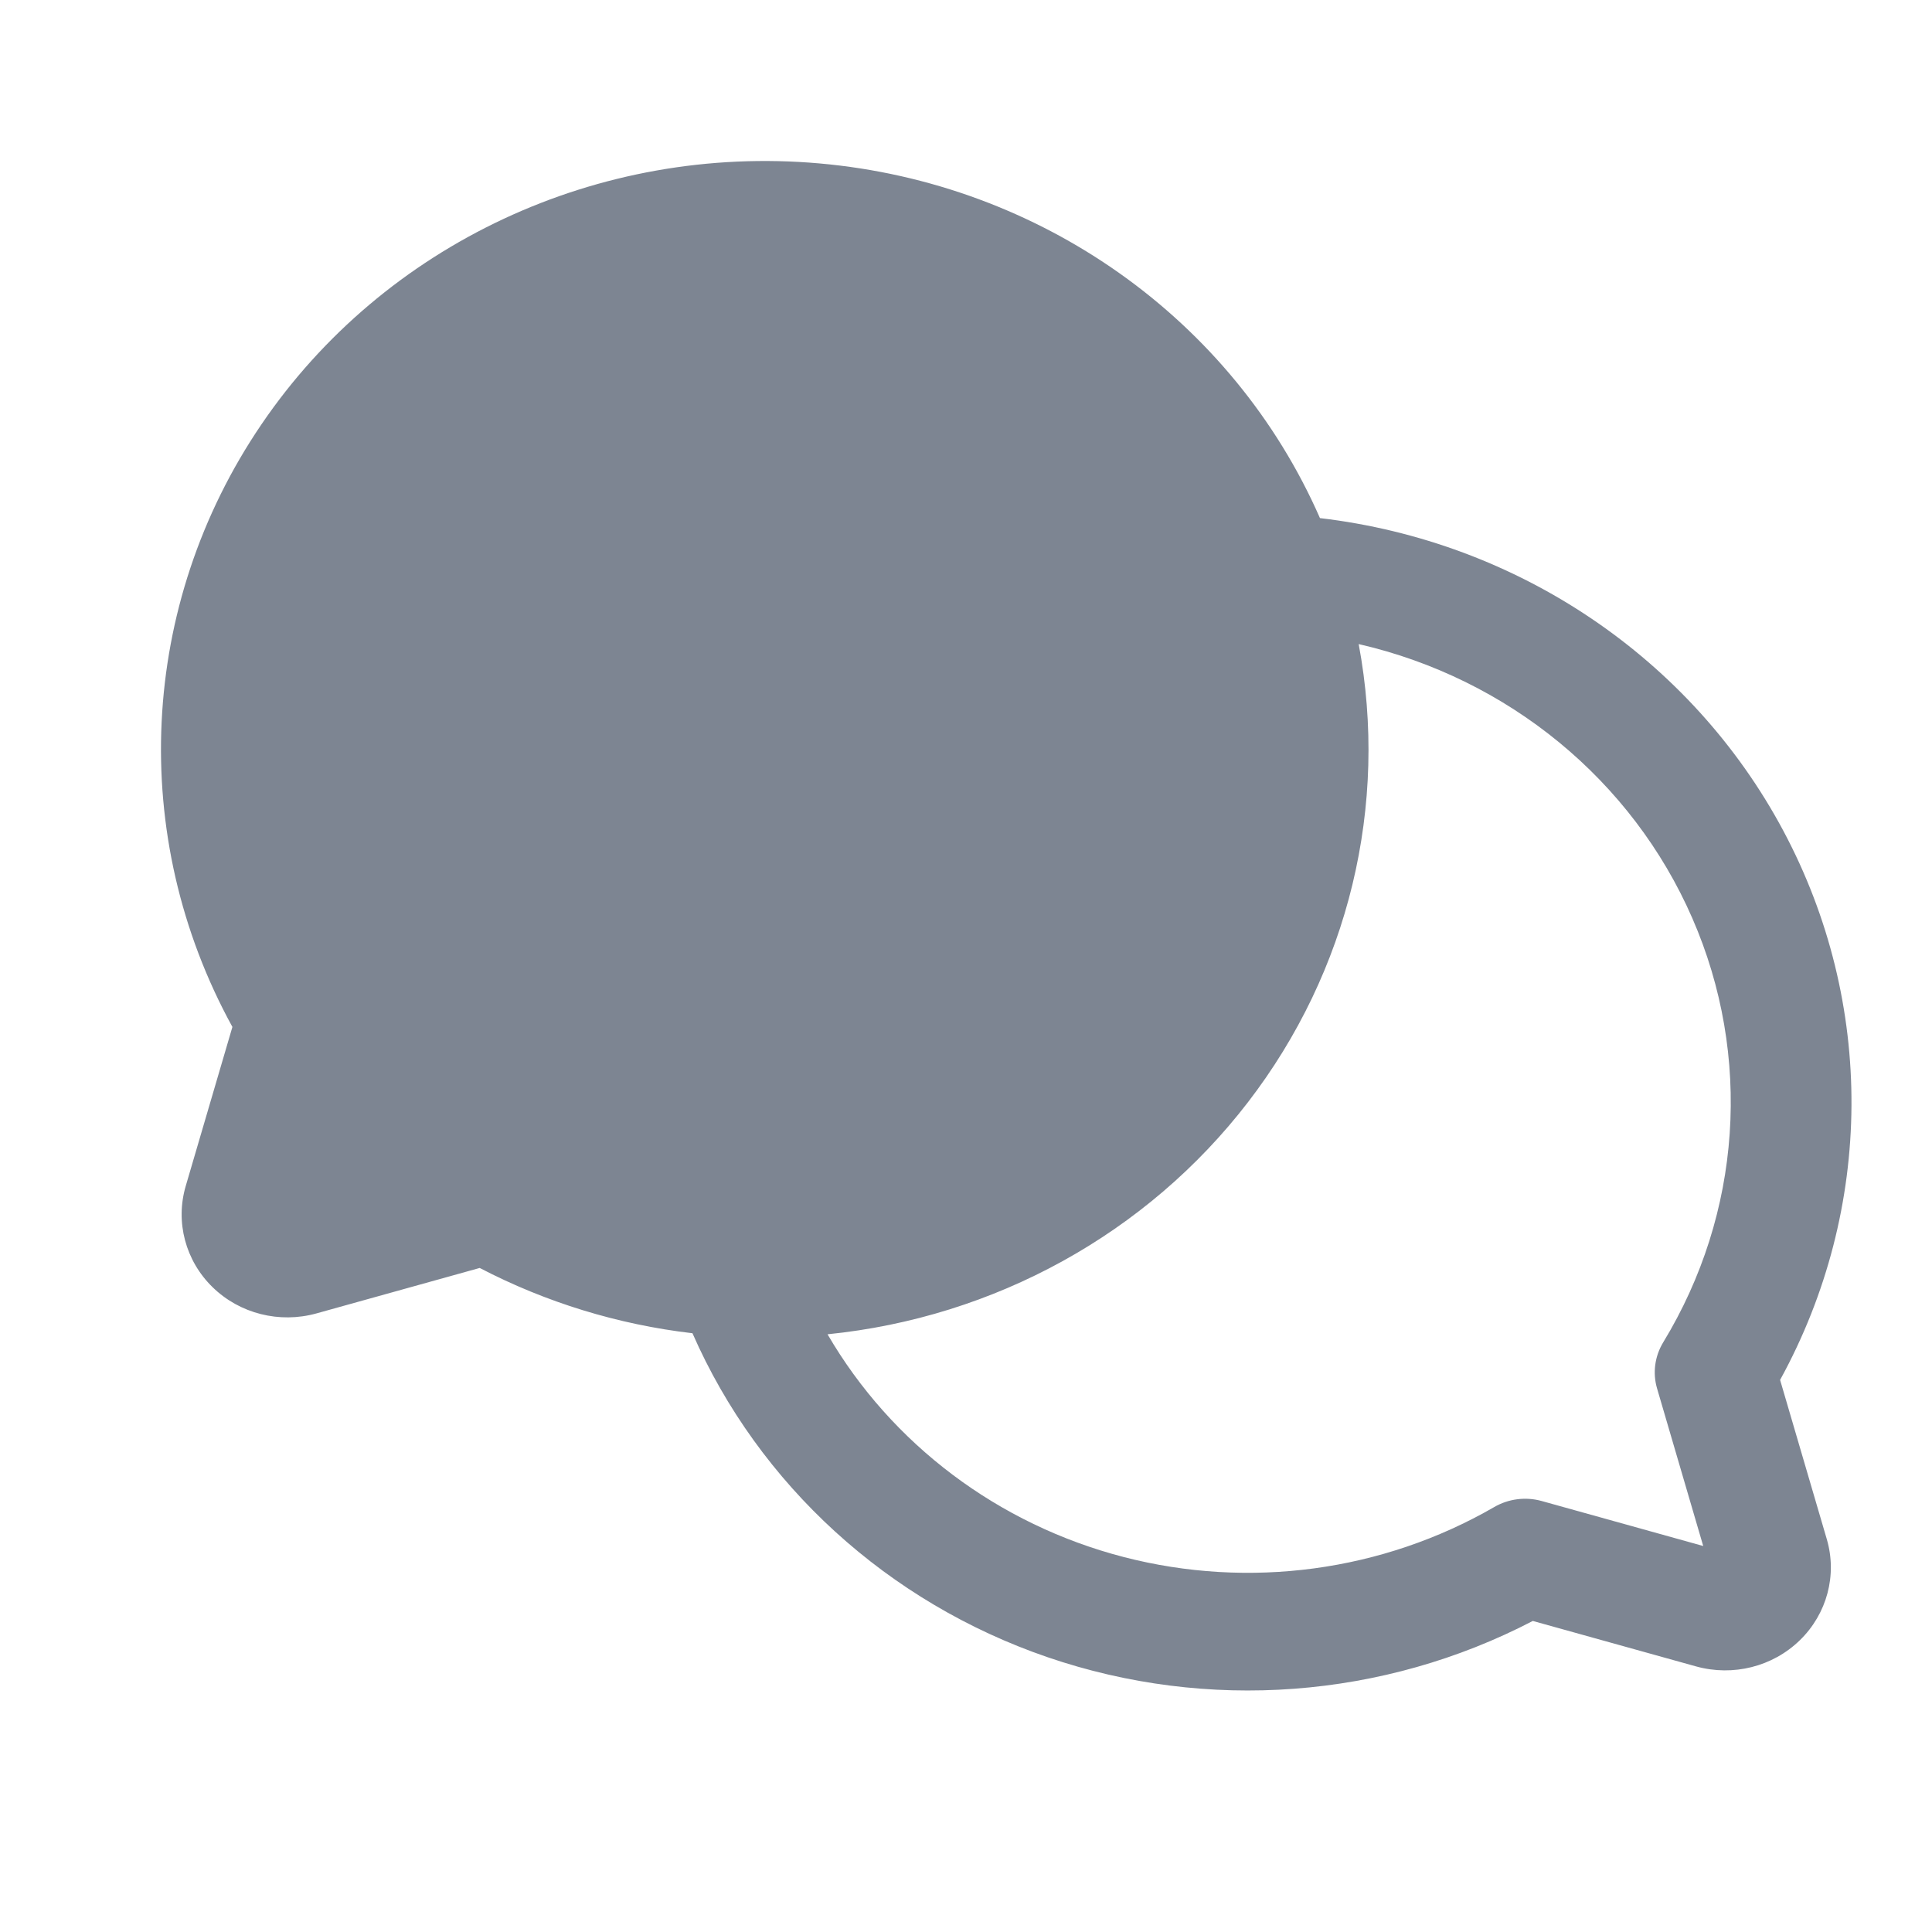
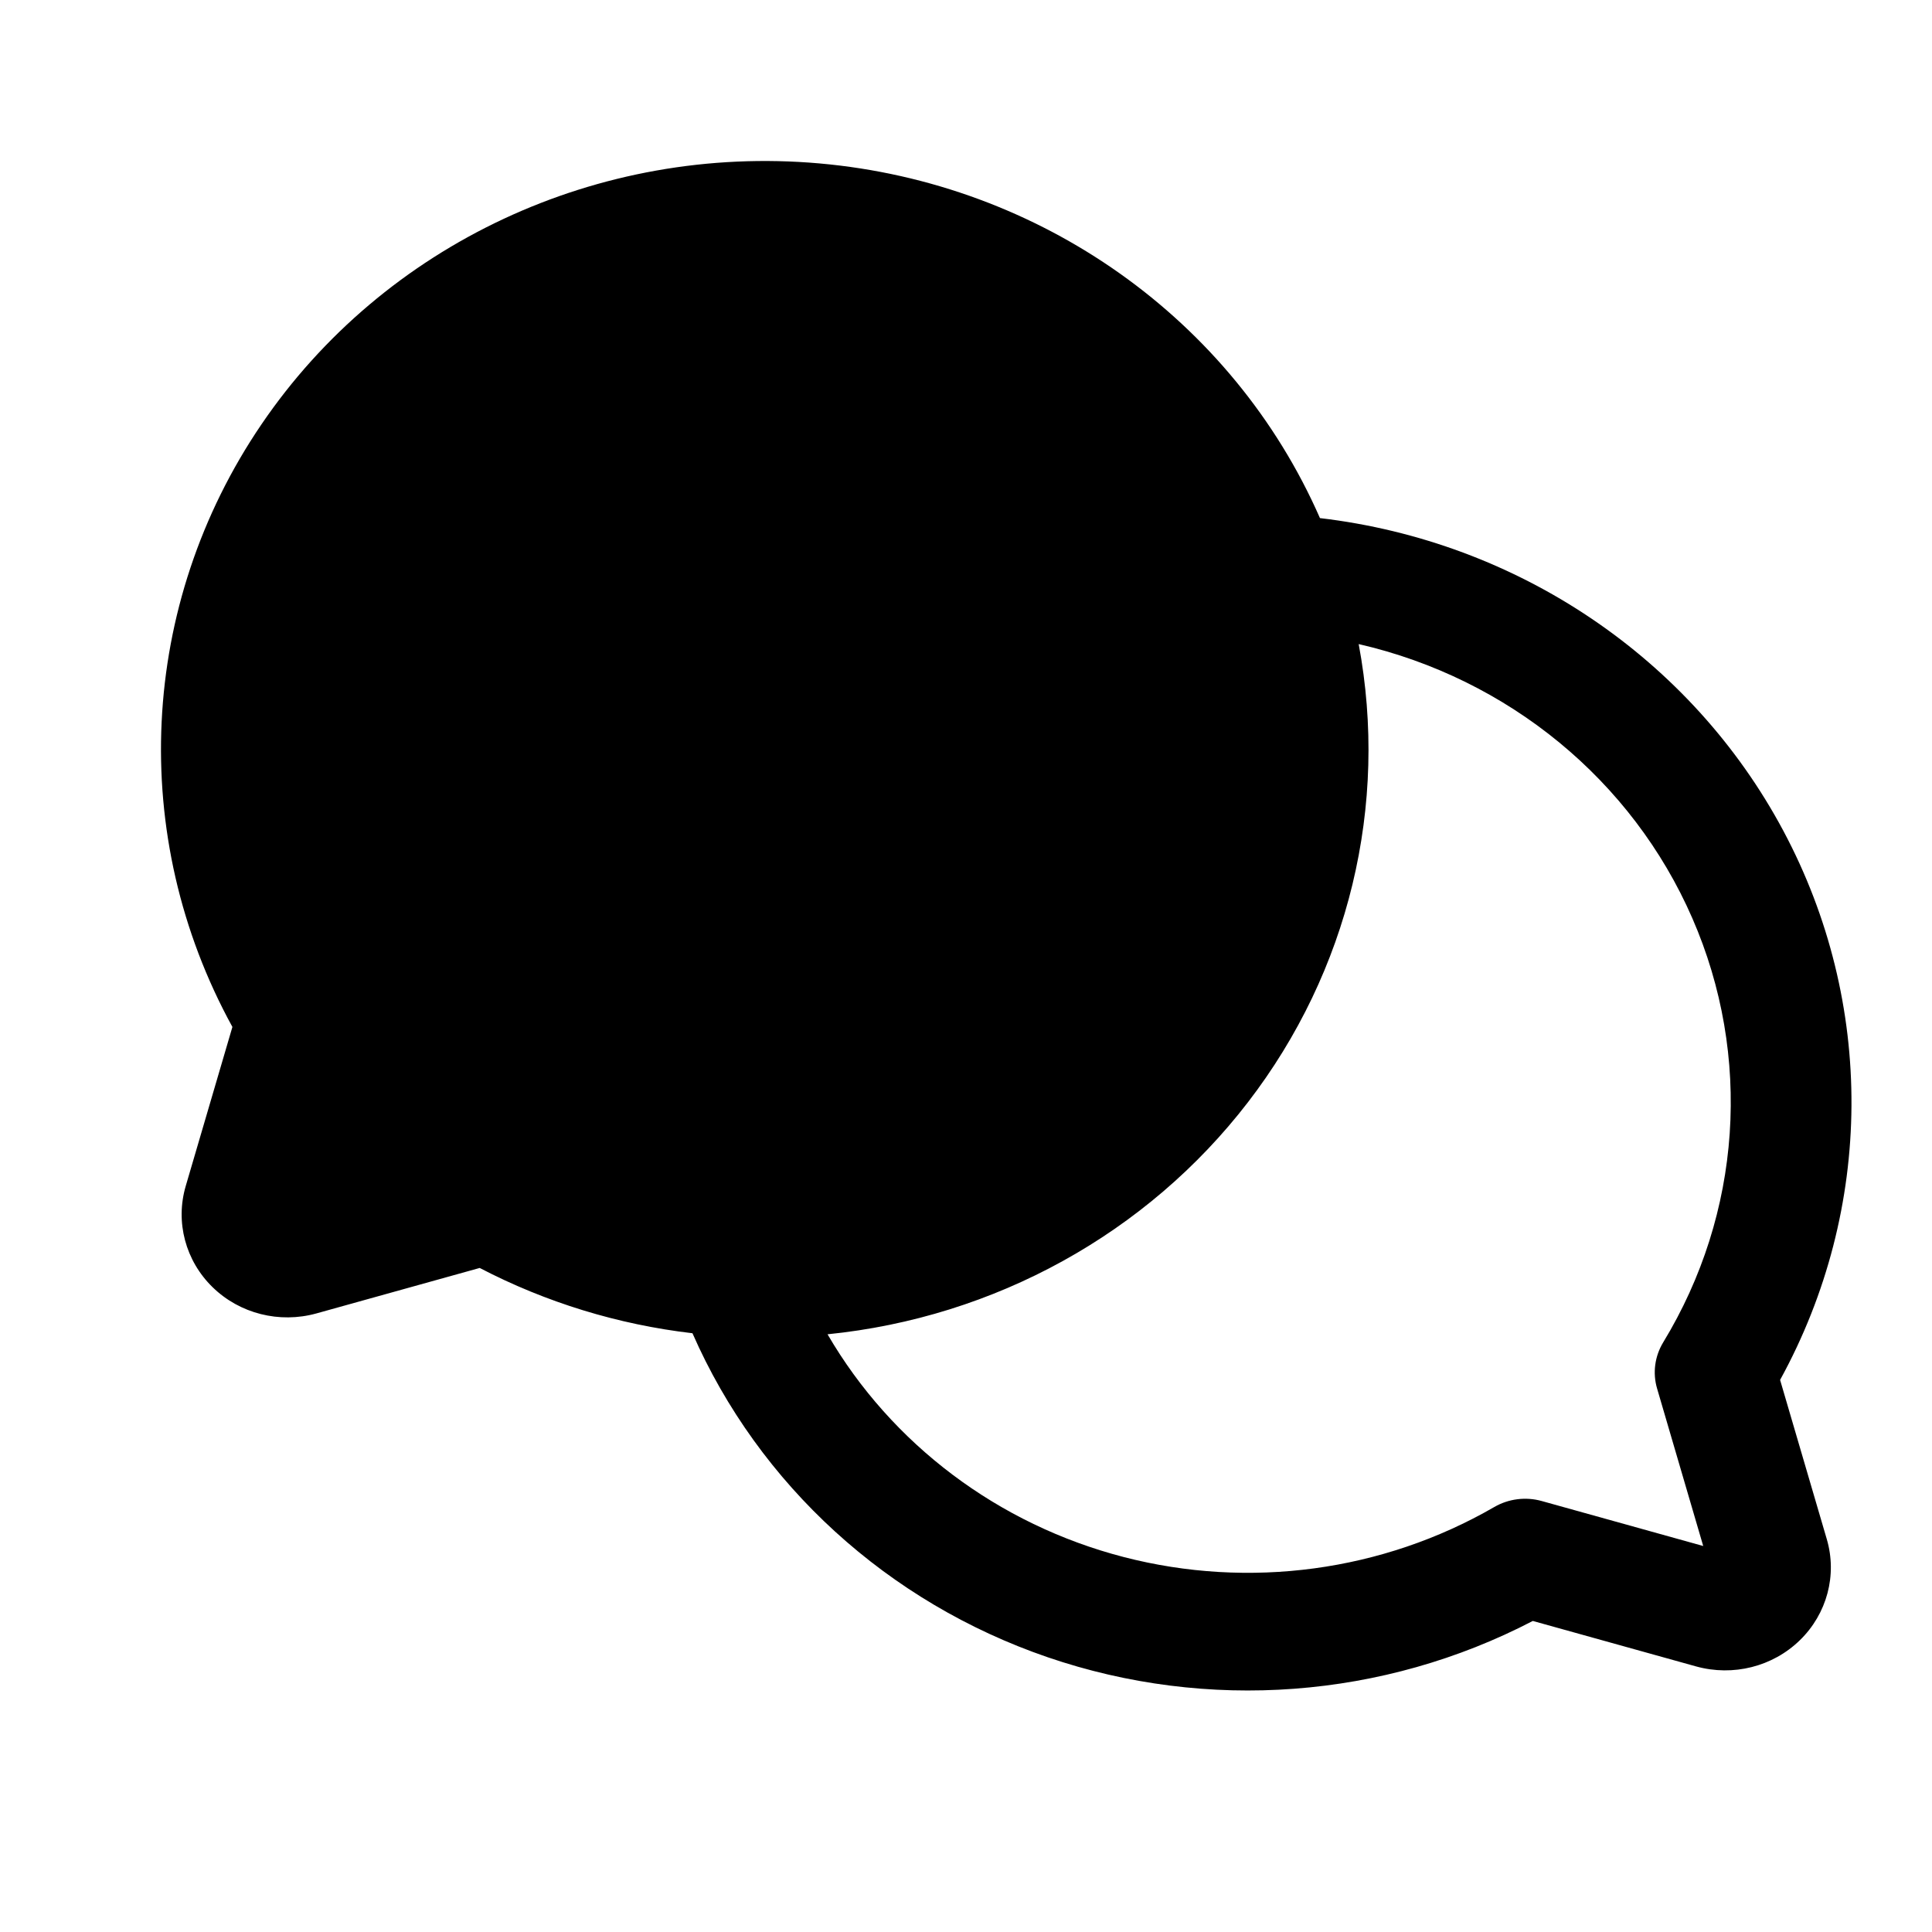
- <svg xmlns="http://www.w3.org/2000/svg" width="24" height="24" viewBox="0 0 24 24" fill="none">
-   <path fill-rule="evenodd" clip-rule="evenodd" d="M22.113 17.142C23.281 15.014 23.296 12.461 22.153 10.32C21.01 8.179 18.856 6.725 16.397 6.436C15.313 3.965 12.925 2.273 10.179 2.03C7.432 1.787 4.77 3.032 3.247 5.273C1.724 7.513 1.586 10.387 2.887 12.757L2.307 14.734C2.176 15.181 2.304 15.662 2.641 15.99C2.978 16.319 3.471 16.443 3.93 16.316L5.959 15.751C6.781 16.179 7.677 16.454 8.602 16.562C9.429 18.447 11.03 19.907 13.015 20.587C14.999 21.266 17.186 21.102 19.041 20.136L21.07 20.701C21.529 20.828 22.022 20.704 22.359 20.375C22.696 20.047 22.824 19.566 22.693 19.12L22.113 17.142ZM20.661 16.675C20.556 16.848 20.528 17.056 20.585 17.249L21.158 19.205L19.151 18.646C18.953 18.591 18.739 18.618 18.562 18.721C17.175 19.522 15.517 19.745 13.959 19.342C12.401 18.938 11.075 17.941 10.28 16.575C12.357 16.366 14.25 15.321 15.502 13.693C16.755 12.066 17.253 10.002 16.878 8.001C18.736 8.428 20.275 9.692 21.022 11.405C21.769 13.117 21.635 15.074 20.661 16.675Z" fill="#7D8592" />
+ <svg xmlns="http://www.w3.org/2000/svg" width="24" height="24" viewBox="0 0 24 24">
+   <path fill-rule="evenodd" clip-rule="evenodd" d="M22.113 17.142C23.281 15.014 23.296 12.461 22.153 10.32C21.01 8.179 18.856 6.725 16.397 6.436C15.313 3.965 12.925 2.273 10.179 2.03C7.432 1.787 4.77 3.032 3.247 5.273C1.724 7.513 1.586 10.387 2.887 12.757L2.307 14.734C2.176 15.181 2.304 15.662 2.641 15.99C2.978 16.319 3.471 16.443 3.93 16.316L5.959 15.751C6.781 16.179 7.677 16.454 8.602 16.562C9.429 18.447 11.03 19.907 13.015 20.587C14.999 21.266 17.186 21.102 19.041 20.136L21.07 20.701C21.529 20.828 22.022 20.704 22.359 20.375C22.696 20.047 22.824 19.566 22.693 19.12L22.113 17.142ZM20.661 16.675C20.556 16.848 20.528 17.056 20.585 17.249L21.158 19.205L19.151 18.646C18.953 18.591 18.739 18.618 18.562 18.721C17.175 19.522 15.517 19.745 13.959 19.342C12.401 18.938 11.075 17.941 10.28 16.575C12.357 16.366 14.25 15.321 15.502 13.693C16.755 12.066 17.253 10.002 16.878 8.001C18.736 8.428 20.275 9.692 21.022 11.405C21.769 13.117 21.635 15.074 20.661 16.675Z" />
</svg>
